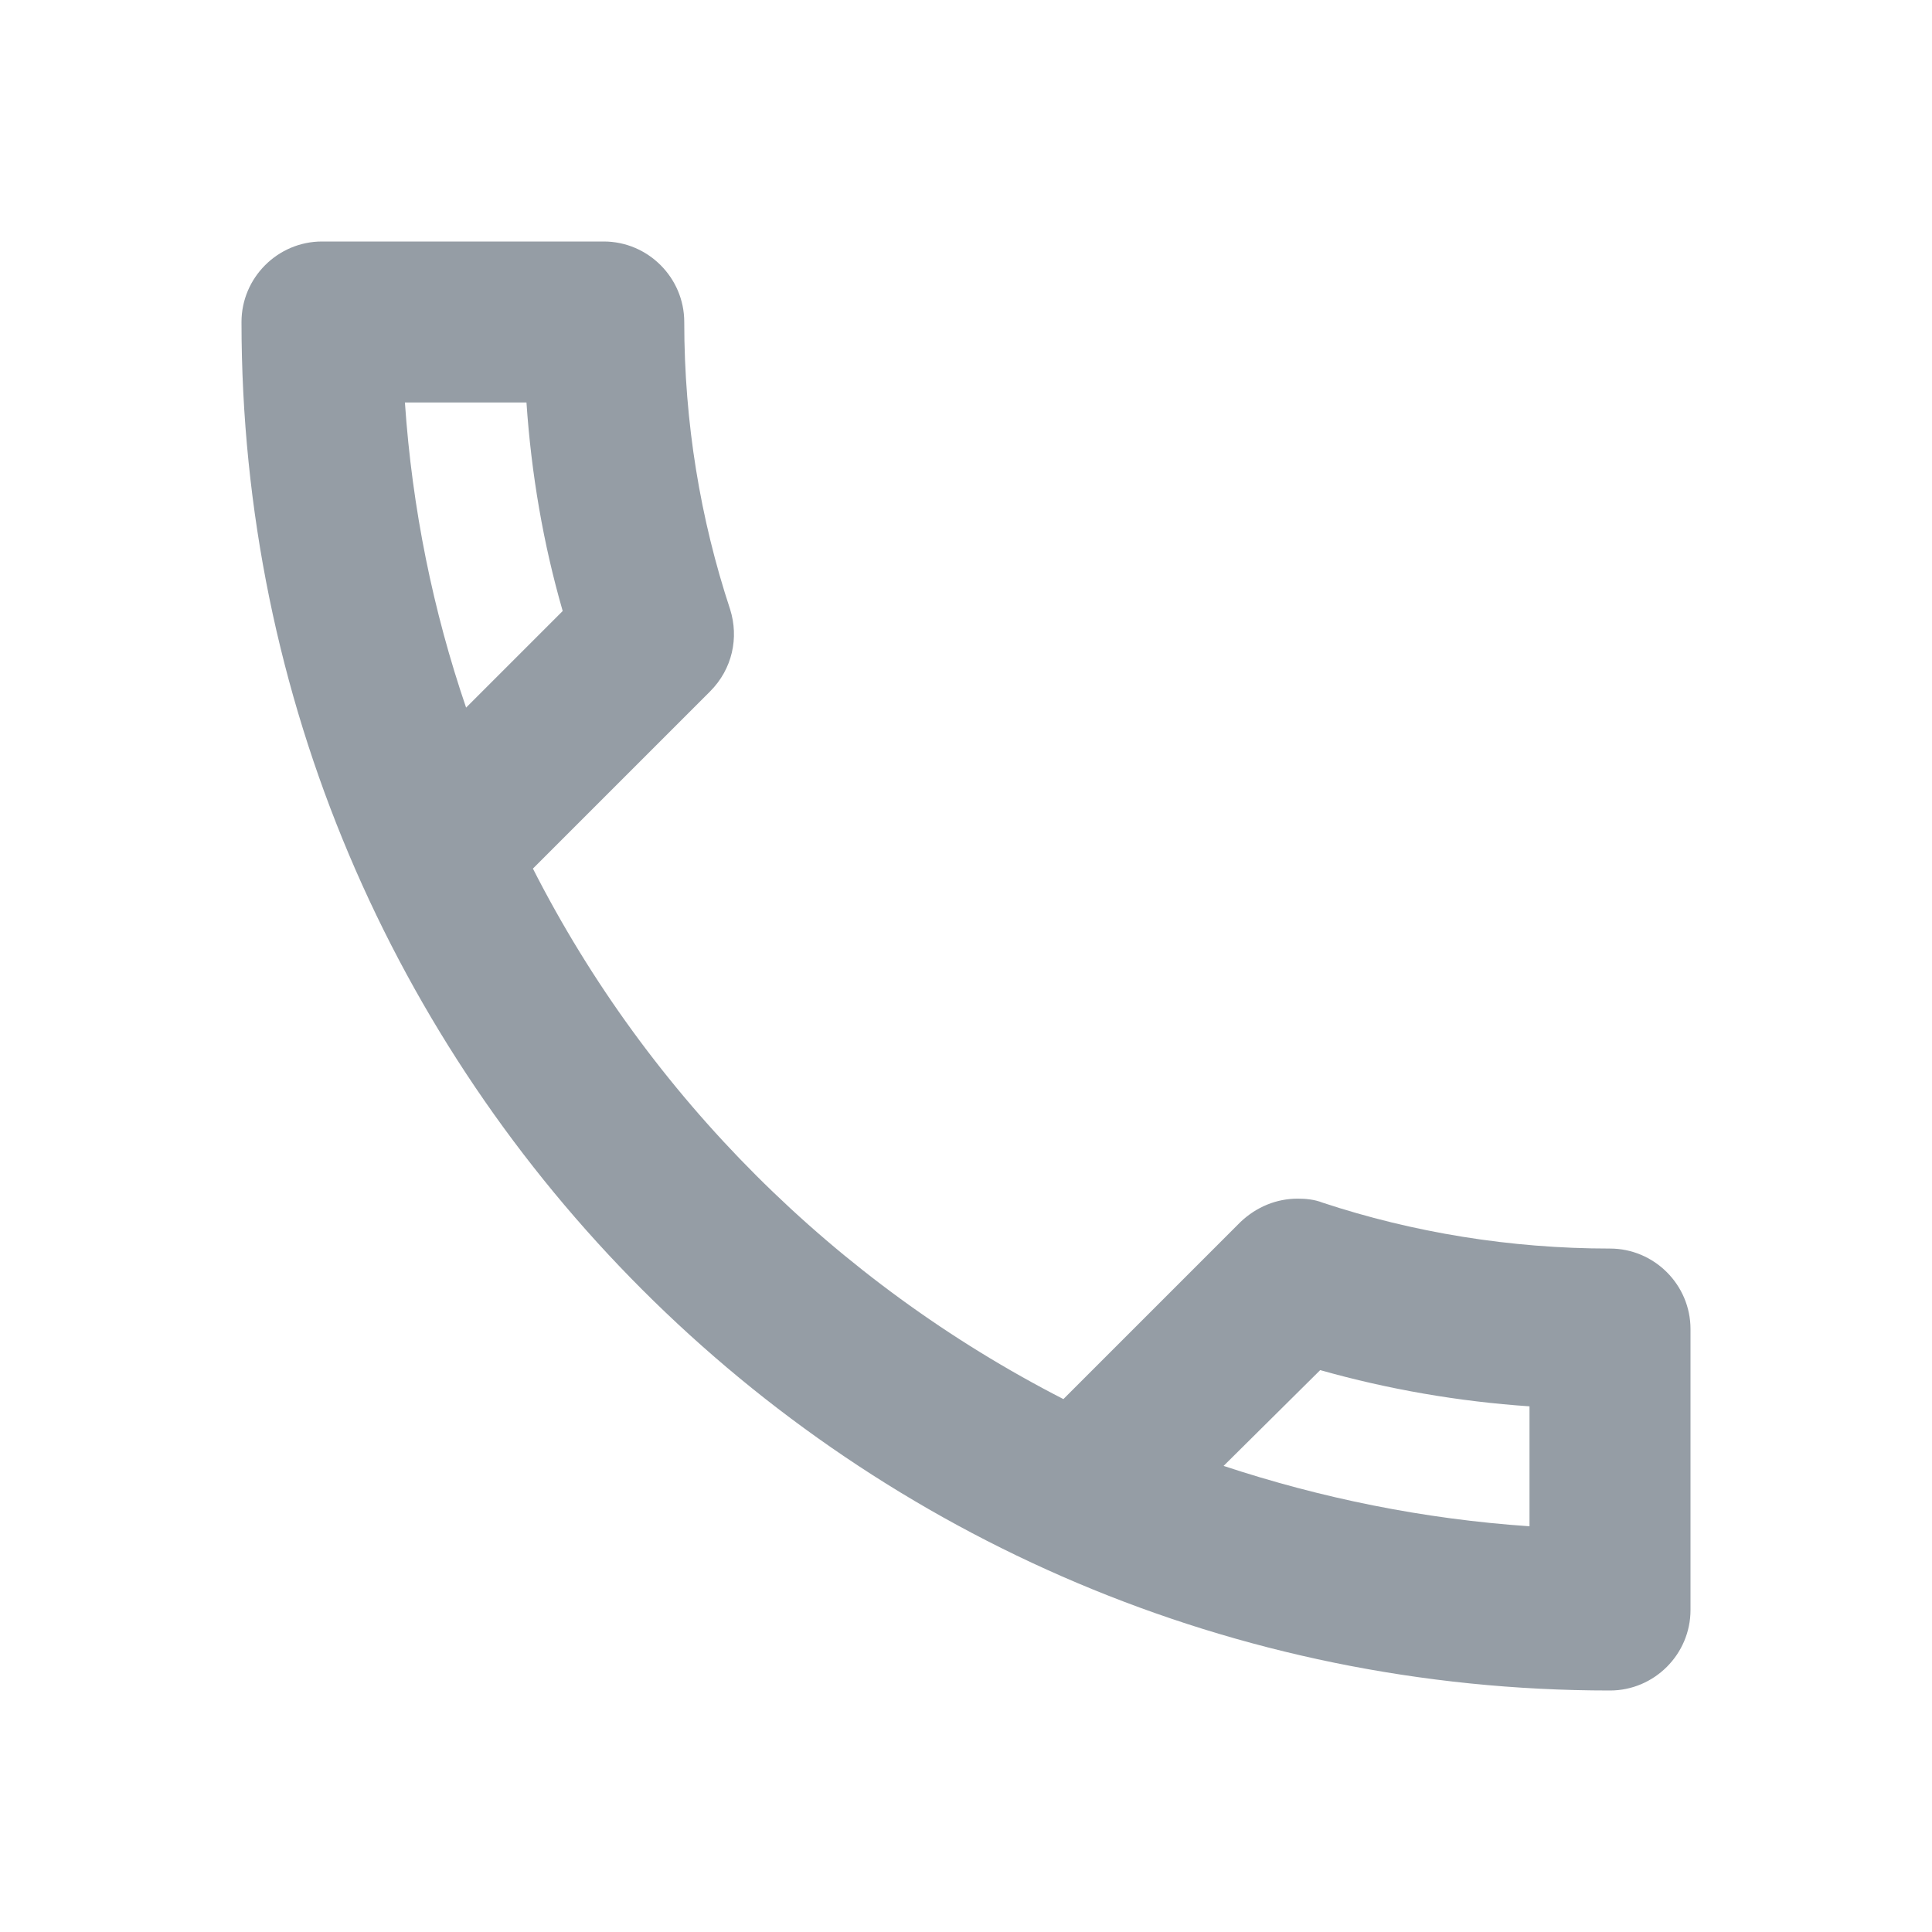
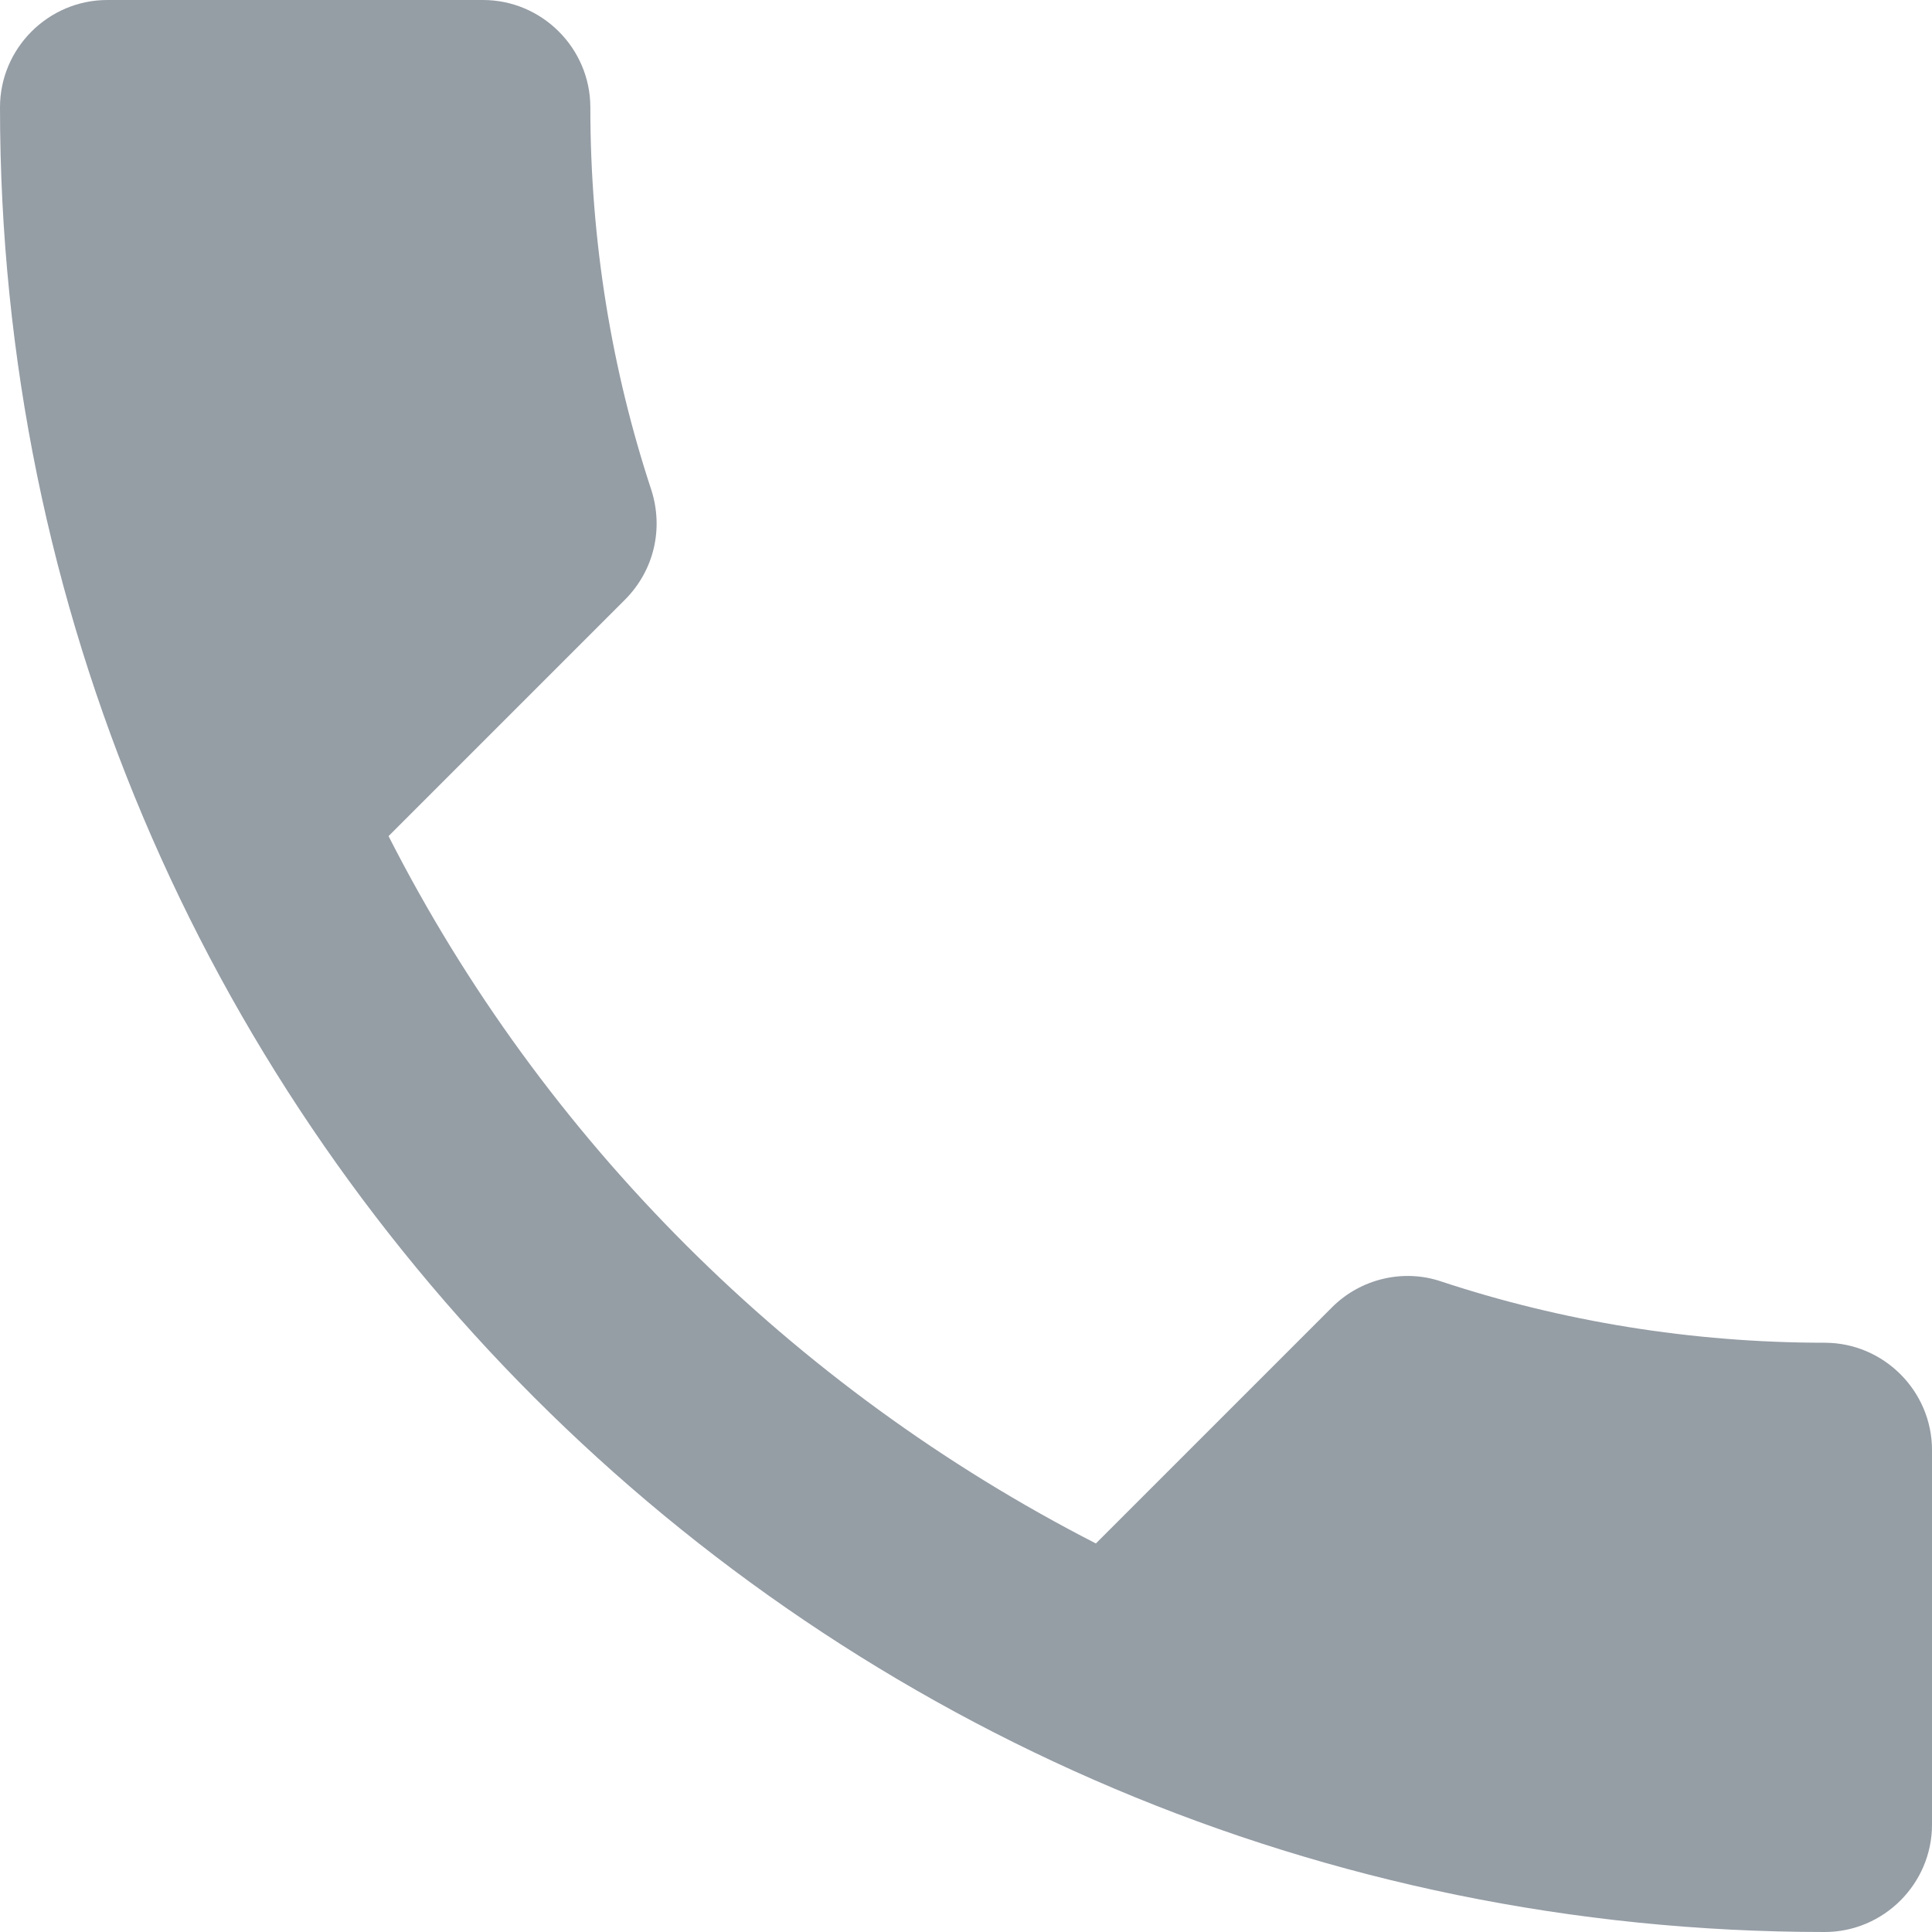
- <svg xmlns="http://www.w3.org/2000/svg" height="24px" viewBox="0 0 24 24" width="24px" fill="#000000" version="1.1" id="svg6">
+ <svg xmlns="http://www.w3.org/2000/svg" height="18" viewBox="0 0 18 18" width="18" fill="#000000" version="1.1" id="svg6">
  <defs id="defs10" />
-   <path d="M0 0h24v24H0V0z" fill="none" id="path2" />
-   <path d="M6.54 5c.06.89.21 1.76.45 2.59l-1.2 1.2c-.41-1.2-.67-2.47-.76-3.79h1.51m9.86 12.02c.85.24 1.72.39 2.6.45v1.49c-1.32-.09-2.59-.35-3.8-.75l1.2-1.19M7.5 3H4c-.55 0-1 .45-1 1 0 9.39 7.61 17 17 17 .55 0 1-.45 1-1v-3.49c0-.55-.45-1-1-1-1.24 0-2.45-.2-3.57-.57-.1-.04-.21-.05-.31-.05-.26 0-.51.1-.71.29l-2.2 2.2c-2.83-1.45-5.15-3.76-6.59-6.59l2.2-2.2c.28-.28.36-.67.25-1.02C8.7 6.45 8.5 5.25 8.5 4c0-.55-.45-1-1-1z" id="path4" style="fill:#959da5;fill-opacity:1" />
+   <path d="M -3,-3 H 21 V 21 H -3 Z" fill="none" id="path2" />
+   <path d="m 3.62,7.79 c 1.44,2.83 3.76,5.14 6.59,6.59 l 2.2,-2.2 c 0.27,-0.27 0.67,-0.36 1.02,-0.24 1.12,0.37 2.33,0.57 3.57,0.57 0.55,0 1,0.45 1,1 V 17 c 0,0.55 -0.45,1 -1,1 C 7.61,18 0,10.39 0,1 0,0.45 0.45,0 1,0 h 3.5 c 0.55,0 1,0.45 1,1 0,1.25 0.2,2.45 0.57,3.57 0.11,0.35 0.03,0.74 -0.25,1.02 z" id="path4" style="fill:#959da5;fill-opacity:1" />
</svg>
